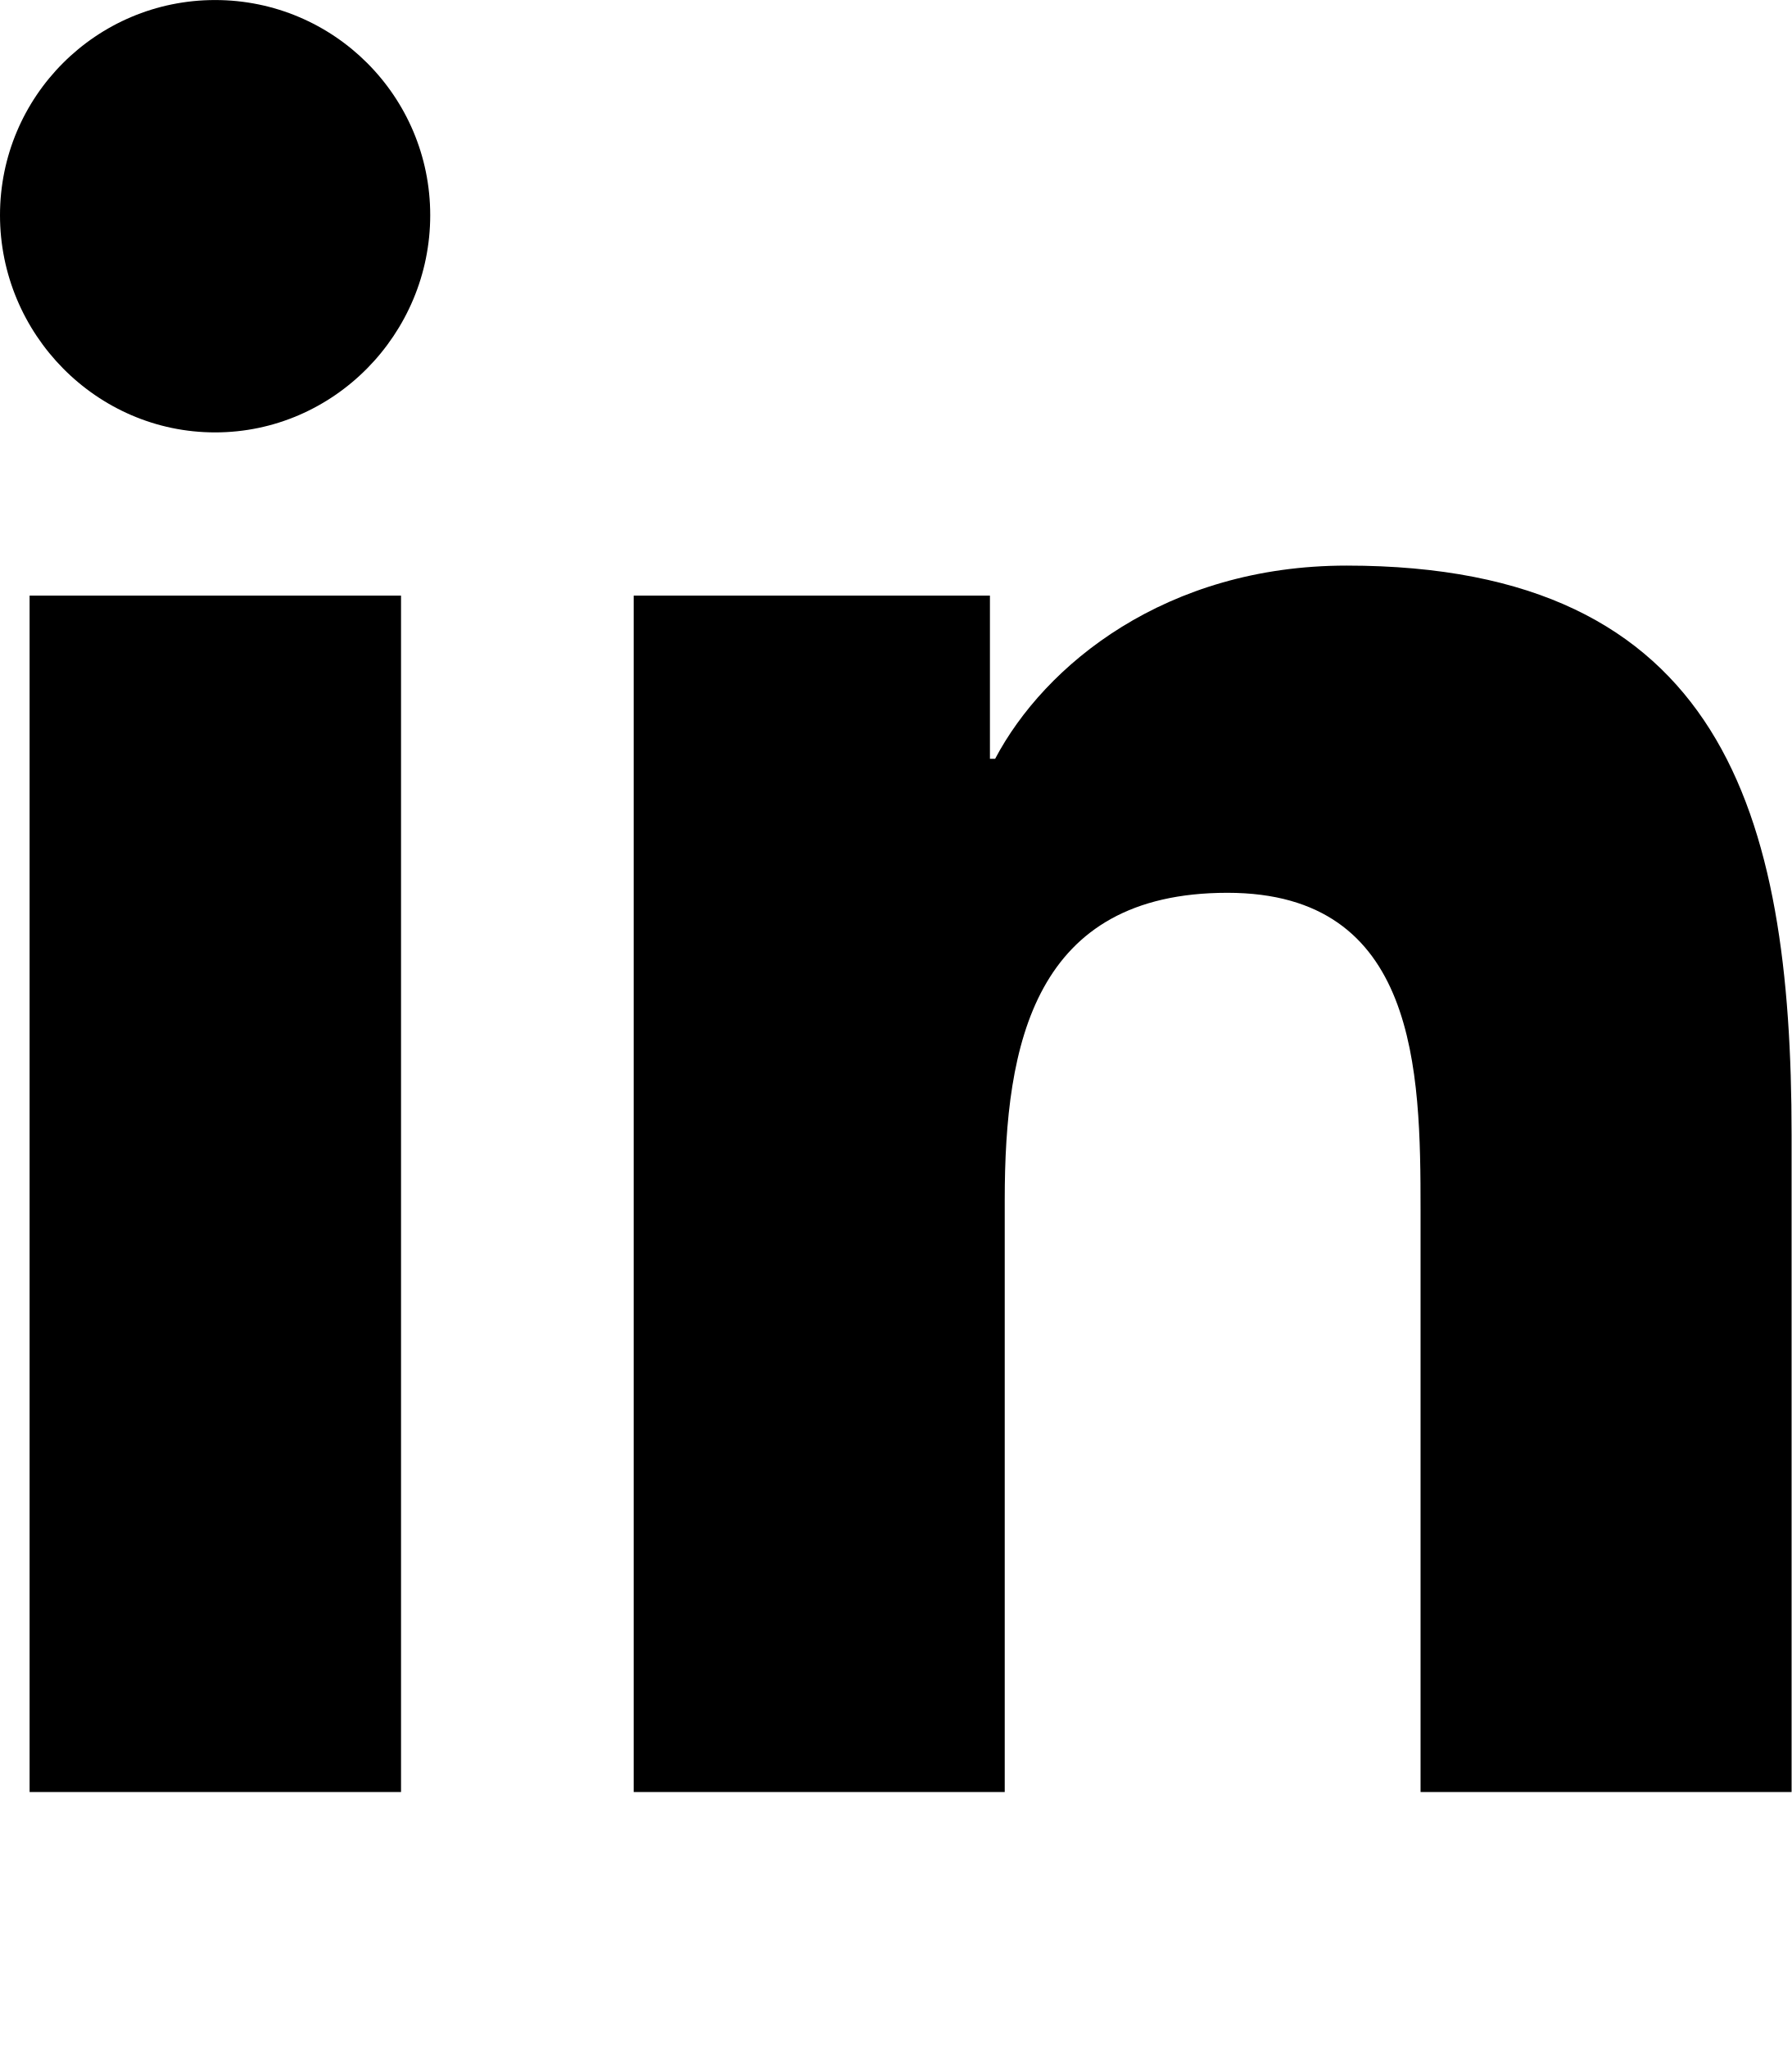
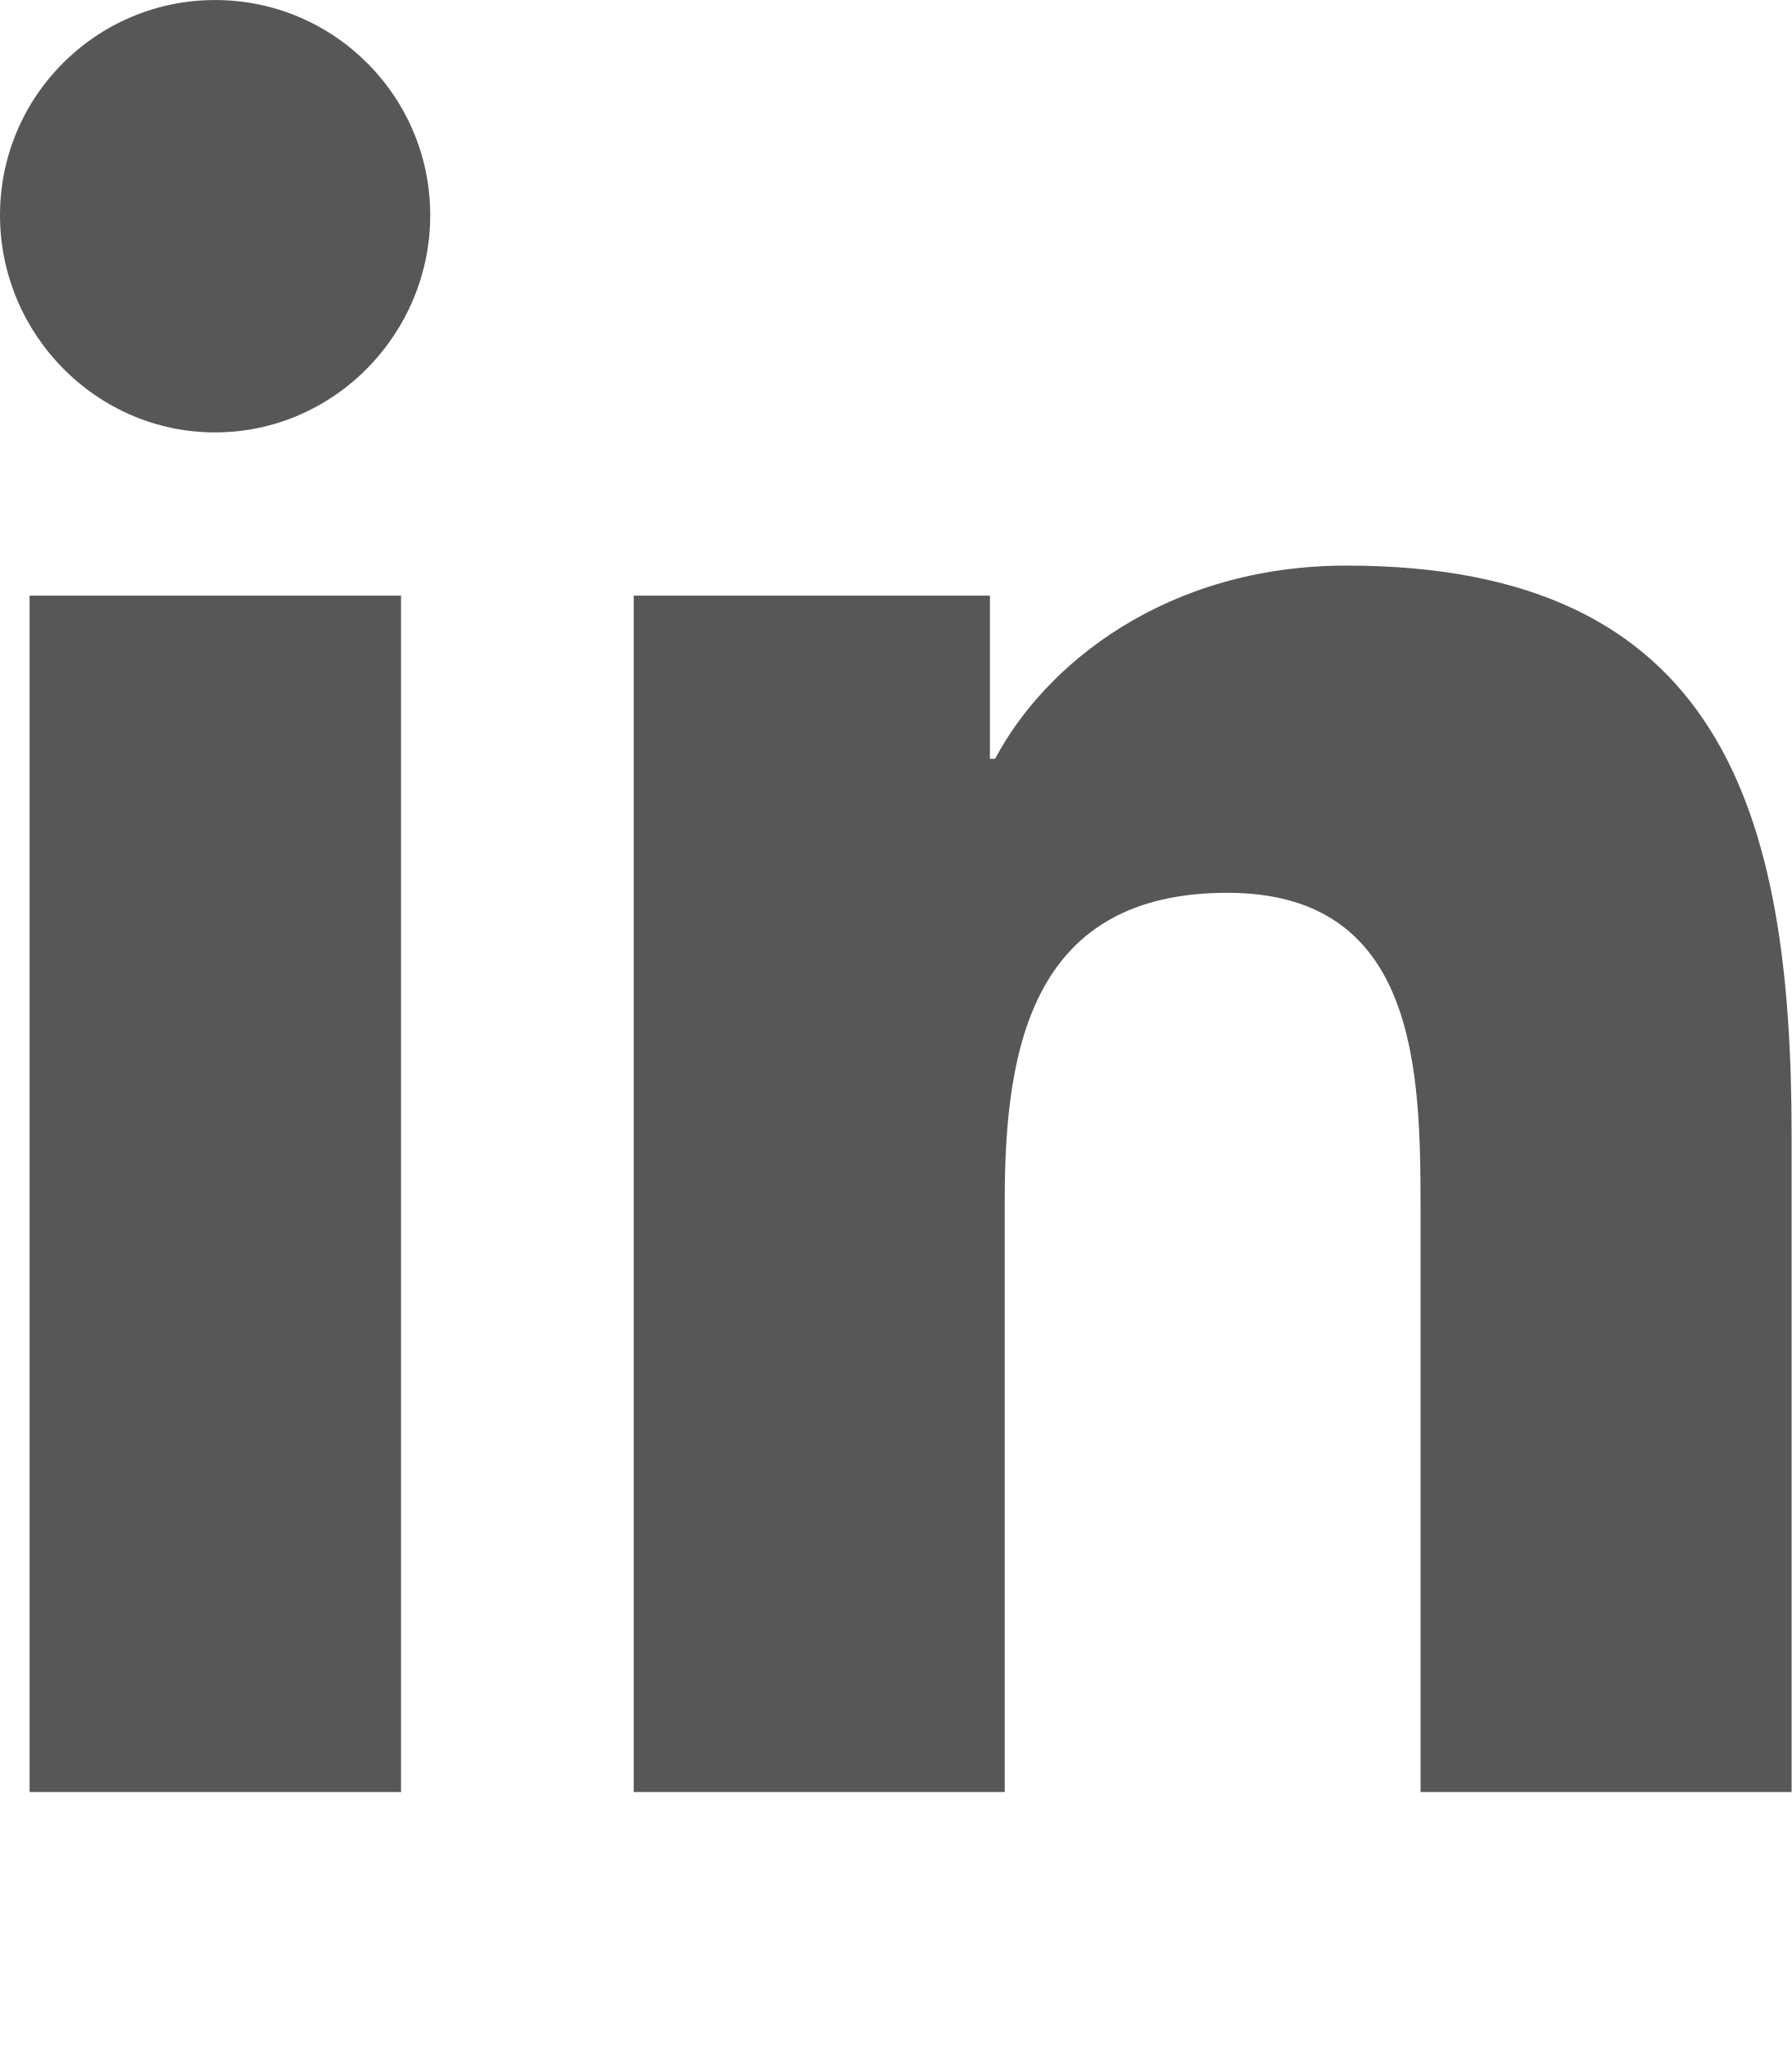
<svg xmlns="http://www.w3.org/2000/svg" aria-hidden="true" focusable="false" data-prefix="fab" data-icon="linkedin-in" class="svg-inline--fa fa-linkedin-in fa-w-14" role="img" viewBox="0 0 448 512">
-   <path fill="#5757579" d="M100.28 448H7.4V148.9h92.88zM53.79 108.1C24.09 108.1 0 83.5 0 53.8a53.79 53.79 0 0 1 107.58 0c0 29.7-24.1 54.3-53.79 54.3zM447.9 448h-92.68V302.4c0-34.7-.7-79.2-48.29-79.2-48.29 0-55.69 37.7-55.69 76.7V448h-92.78V148.9h89.08v40.8h1.3c12.4-23.5 42.69-48.3 87.88-48.3 94 0 111.28 61.9 111.28 142.3V448z" />
+   <path fill="#575757" d="M100.28 448H7.4V148.9h92.88zM53.79 108.1C24.09 108.1 0 83.5 0 53.8a53.79 53.79 0 0 1 107.58 0c0 29.7-24.1 54.3-53.79 54.3zM447.9 448h-92.68V302.4c0-34.7-.7-79.2-48.29-79.2-48.29 0-55.69 37.7-55.69 76.7V448h-92.78V148.9h89.08v40.8h1.3c12.4-23.5 42.69-48.3 87.88-48.3 94 0 111.28 61.9 111.28 142.3V448z" />
</svg>
